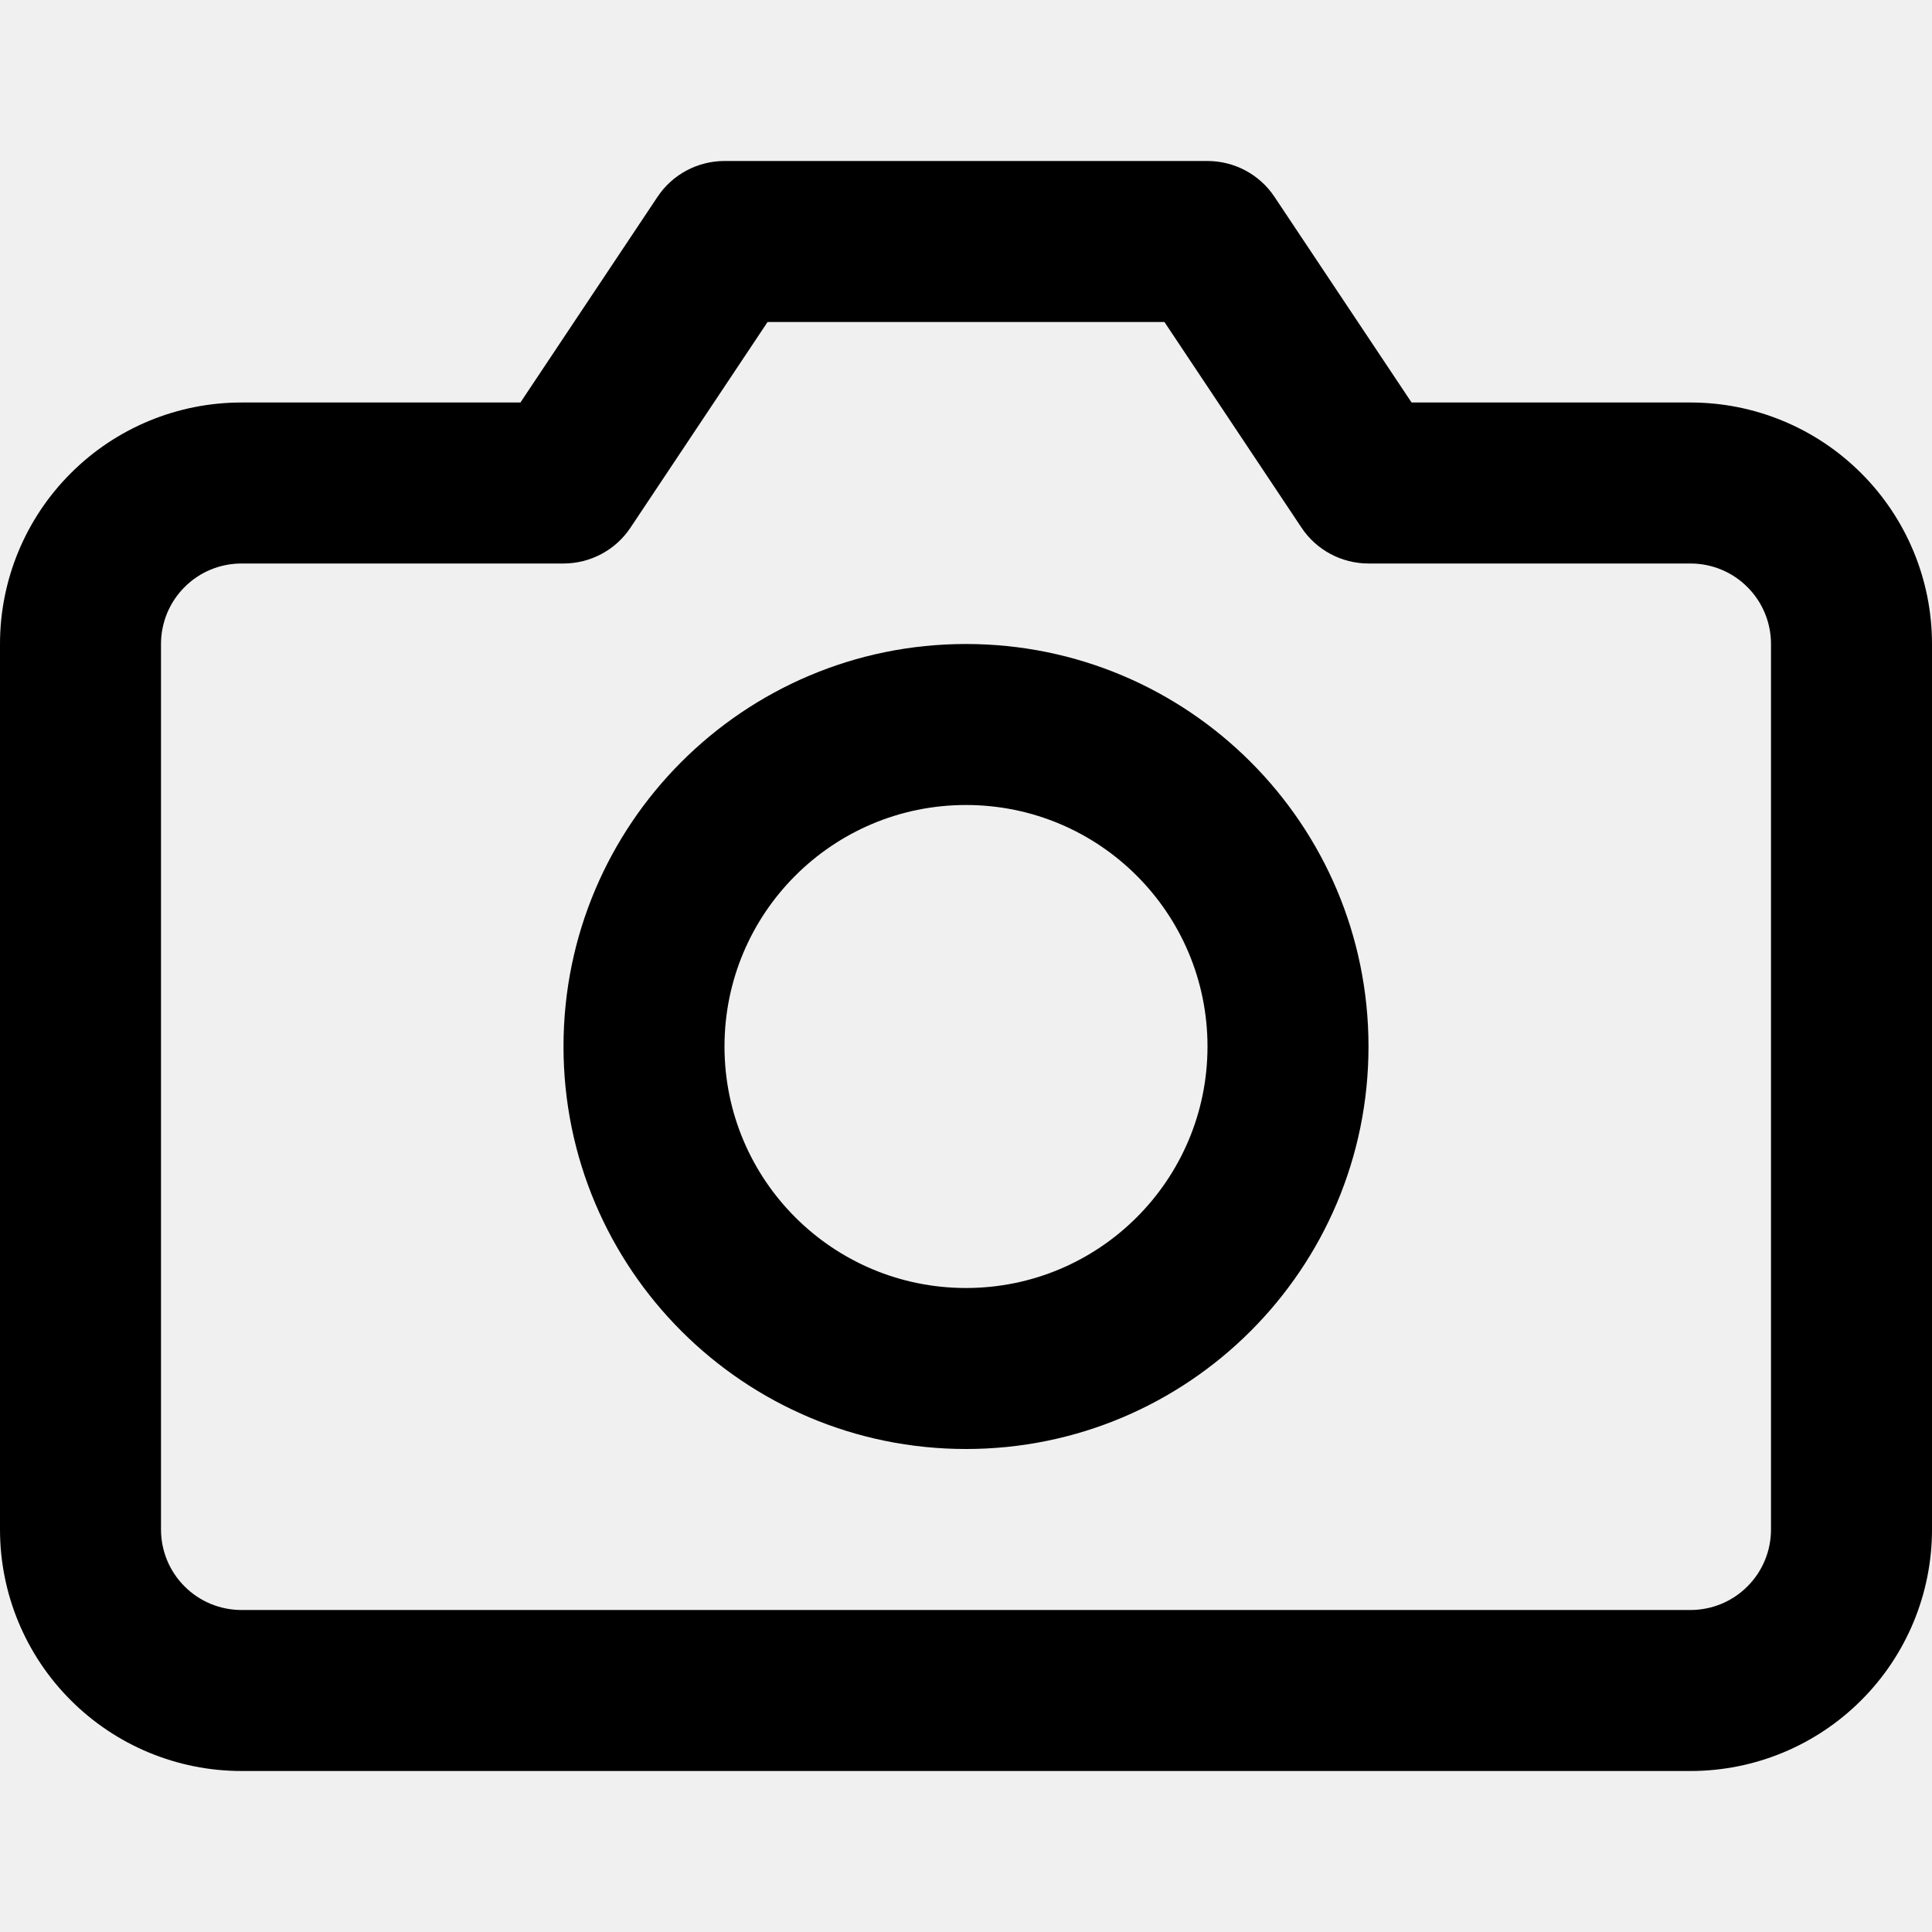
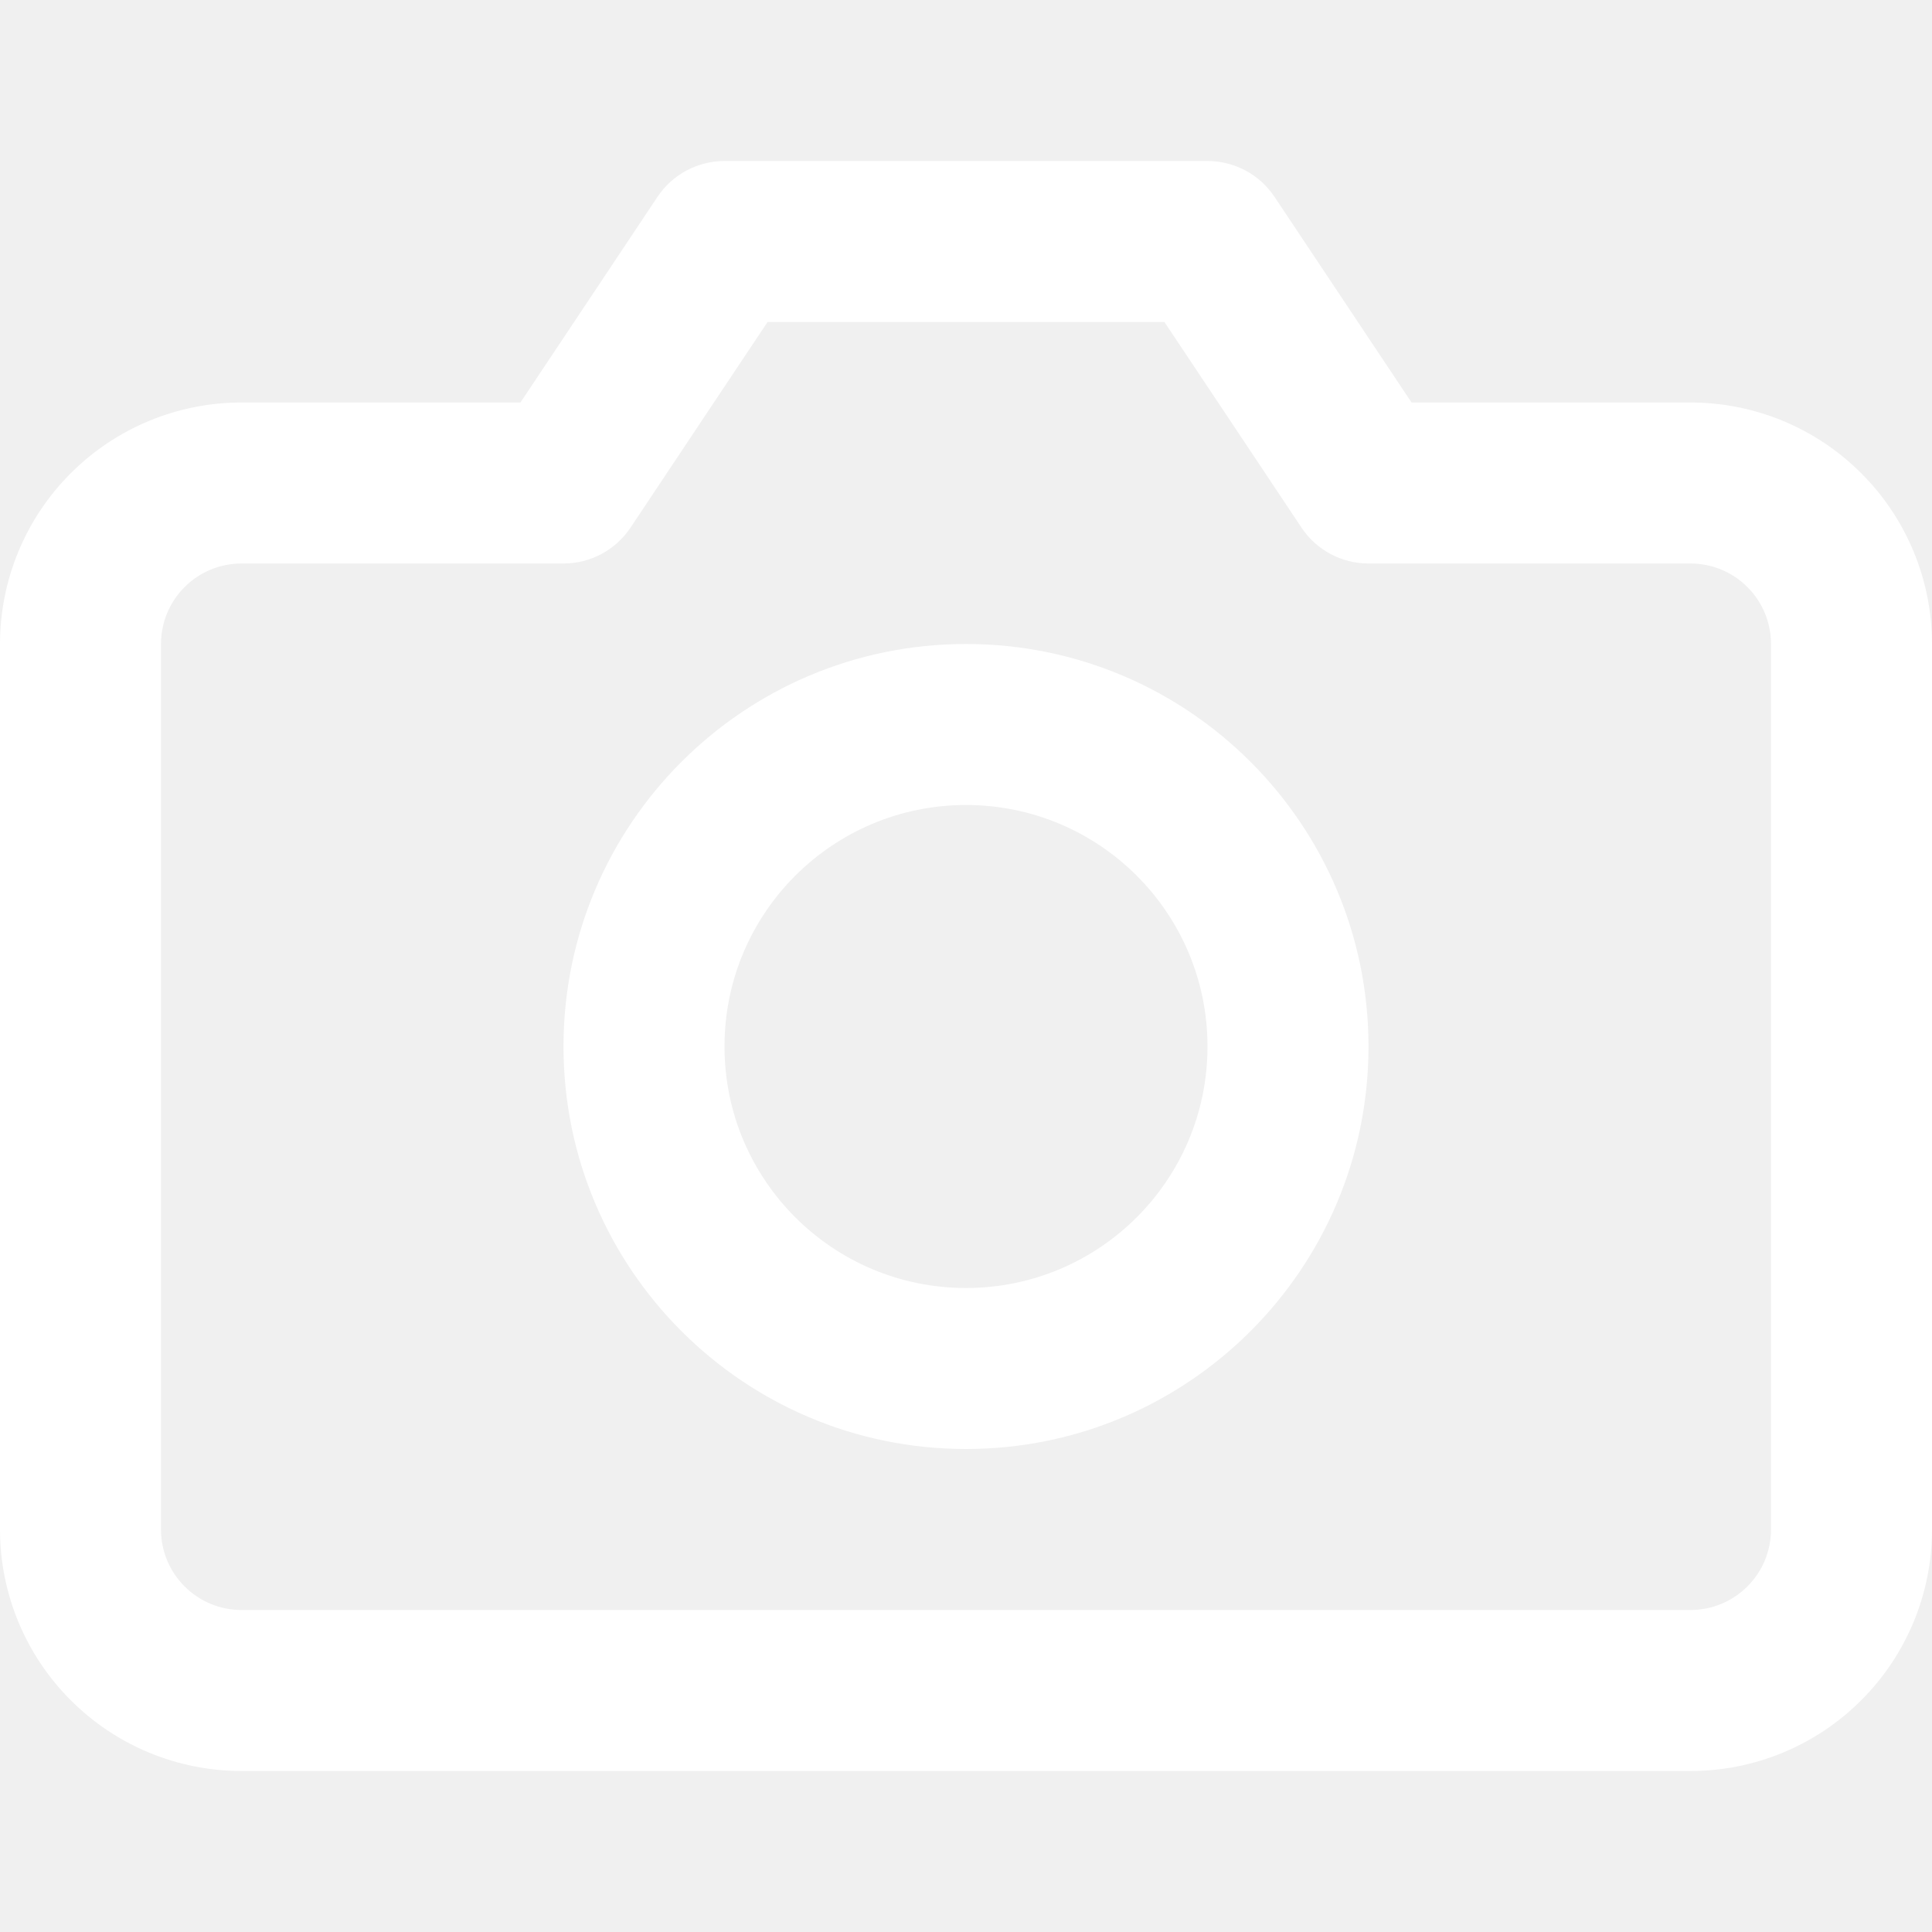
<svg xmlns="http://www.w3.org/2000/svg" width="24" height="24" viewBox="0 0 24 24" fill="none">
-   <path fill-rule="evenodd" clip-rule="evenodd" d="M9 2C8.666 2 8.353 2.167 8.168 2.445L6.465 5H3C2.204 5 1.441 5.316 0.879 5.879C0.316 6.441 0 7.204 0 8V19C0 19.796 0.316 20.559 0.879 21.121C1.441 21.684 2.204 22 3 22H21C21.796 22 22.559 21.684 23.121 21.121C23.684 20.559 24 19.796 24 19V8C24 7.204 23.684 6.441 23.121 5.879C22.559 5.316 21.796 5 21 5H17.535L15.832 2.445C15.647 2.167 15.334 2 15 2H9ZM7.832 6.555L9.535 4H14.465L16.168 6.555C16.353 6.833 16.666 7 17 7H21C21.265 7 21.52 7.105 21.707 7.293C21.895 7.48 22 7.735 22 8V19C22 19.265 21.895 19.52 21.707 19.707C21.52 19.895 21.265 20 21 20H3C2.735 20 2.48 19.895 2.293 19.707C2.105 19.52 2 19.265 2 19V8C2 7.735 2.105 7.48 2.293 7.293C2.48 7.105 2.735 7 3 7H7C7.334 7 7.647 6.833 7.832 6.555ZM9 13C9 11.343 10.343 10 12 10C13.657 10 15 11.343 15 13C15 14.657 13.657 16 12 16C10.343 16 9 14.657 9 13ZM12 8C9.239 8 7 10.239 7 13C7 15.761 9.239 18 12 18C14.761 18 17 15.761 17 13C17 10.239 14.761 8 12 8Z" fill="black" />
+   <path fill-rule="evenodd" clip-rule="evenodd" d="M9 2C8.666 2 8.353 2.167 8.168 2.445L6.465 5H3C2.204 5 1.441 5.316 0.879 5.879C0.316 6.441 0 7.204 0 8V19C0 19.796 0.316 20.559 0.879 21.121C1.441 21.684 2.204 22 3 22H21C21.796 22 22.559 21.684 23.121 21.121C23.684 20.559 24 19.796 24 19V8C24 7.204 23.684 6.441 23.121 5.879C22.559 5.316 21.796 5 21 5H17.535L15.832 2.445C15.647 2.167 15.334 2 15 2H9ZM7.832 6.555L9.535 4H14.465L16.168 6.555C16.353 6.833 16.666 7 17 7H21C21.265 7 21.52 7.105 21.707 7.293C21.895 7.48 22 7.735 22 8V19C22 19.265 21.895 19.52 21.707 19.707C21.52 19.895 21.265 20 21 20H3C2.735 20 2.48 19.895 2.293 19.707C2.105 19.52 2 19.265 2 19V8C2 7.735 2.105 7.48 2.293 7.293C2.48 7.105 2.735 7 3 7H7C7.334 7 7.647 6.833 7.832 6.555ZM9 13C9 11.343 10.343 10 12 10C13.657 10 15 11.343 15 13C15 14.657 13.657 16 12 16C10.343 16 9 14.657 9 13ZM12 8C9.239 8 7 10.239 7 13C7 15.761 9.239 18 12 18C14.761 18 17 15.761 17 13C17 10.239 14.761 8 12 8Z" fill="white" />
</svg>
